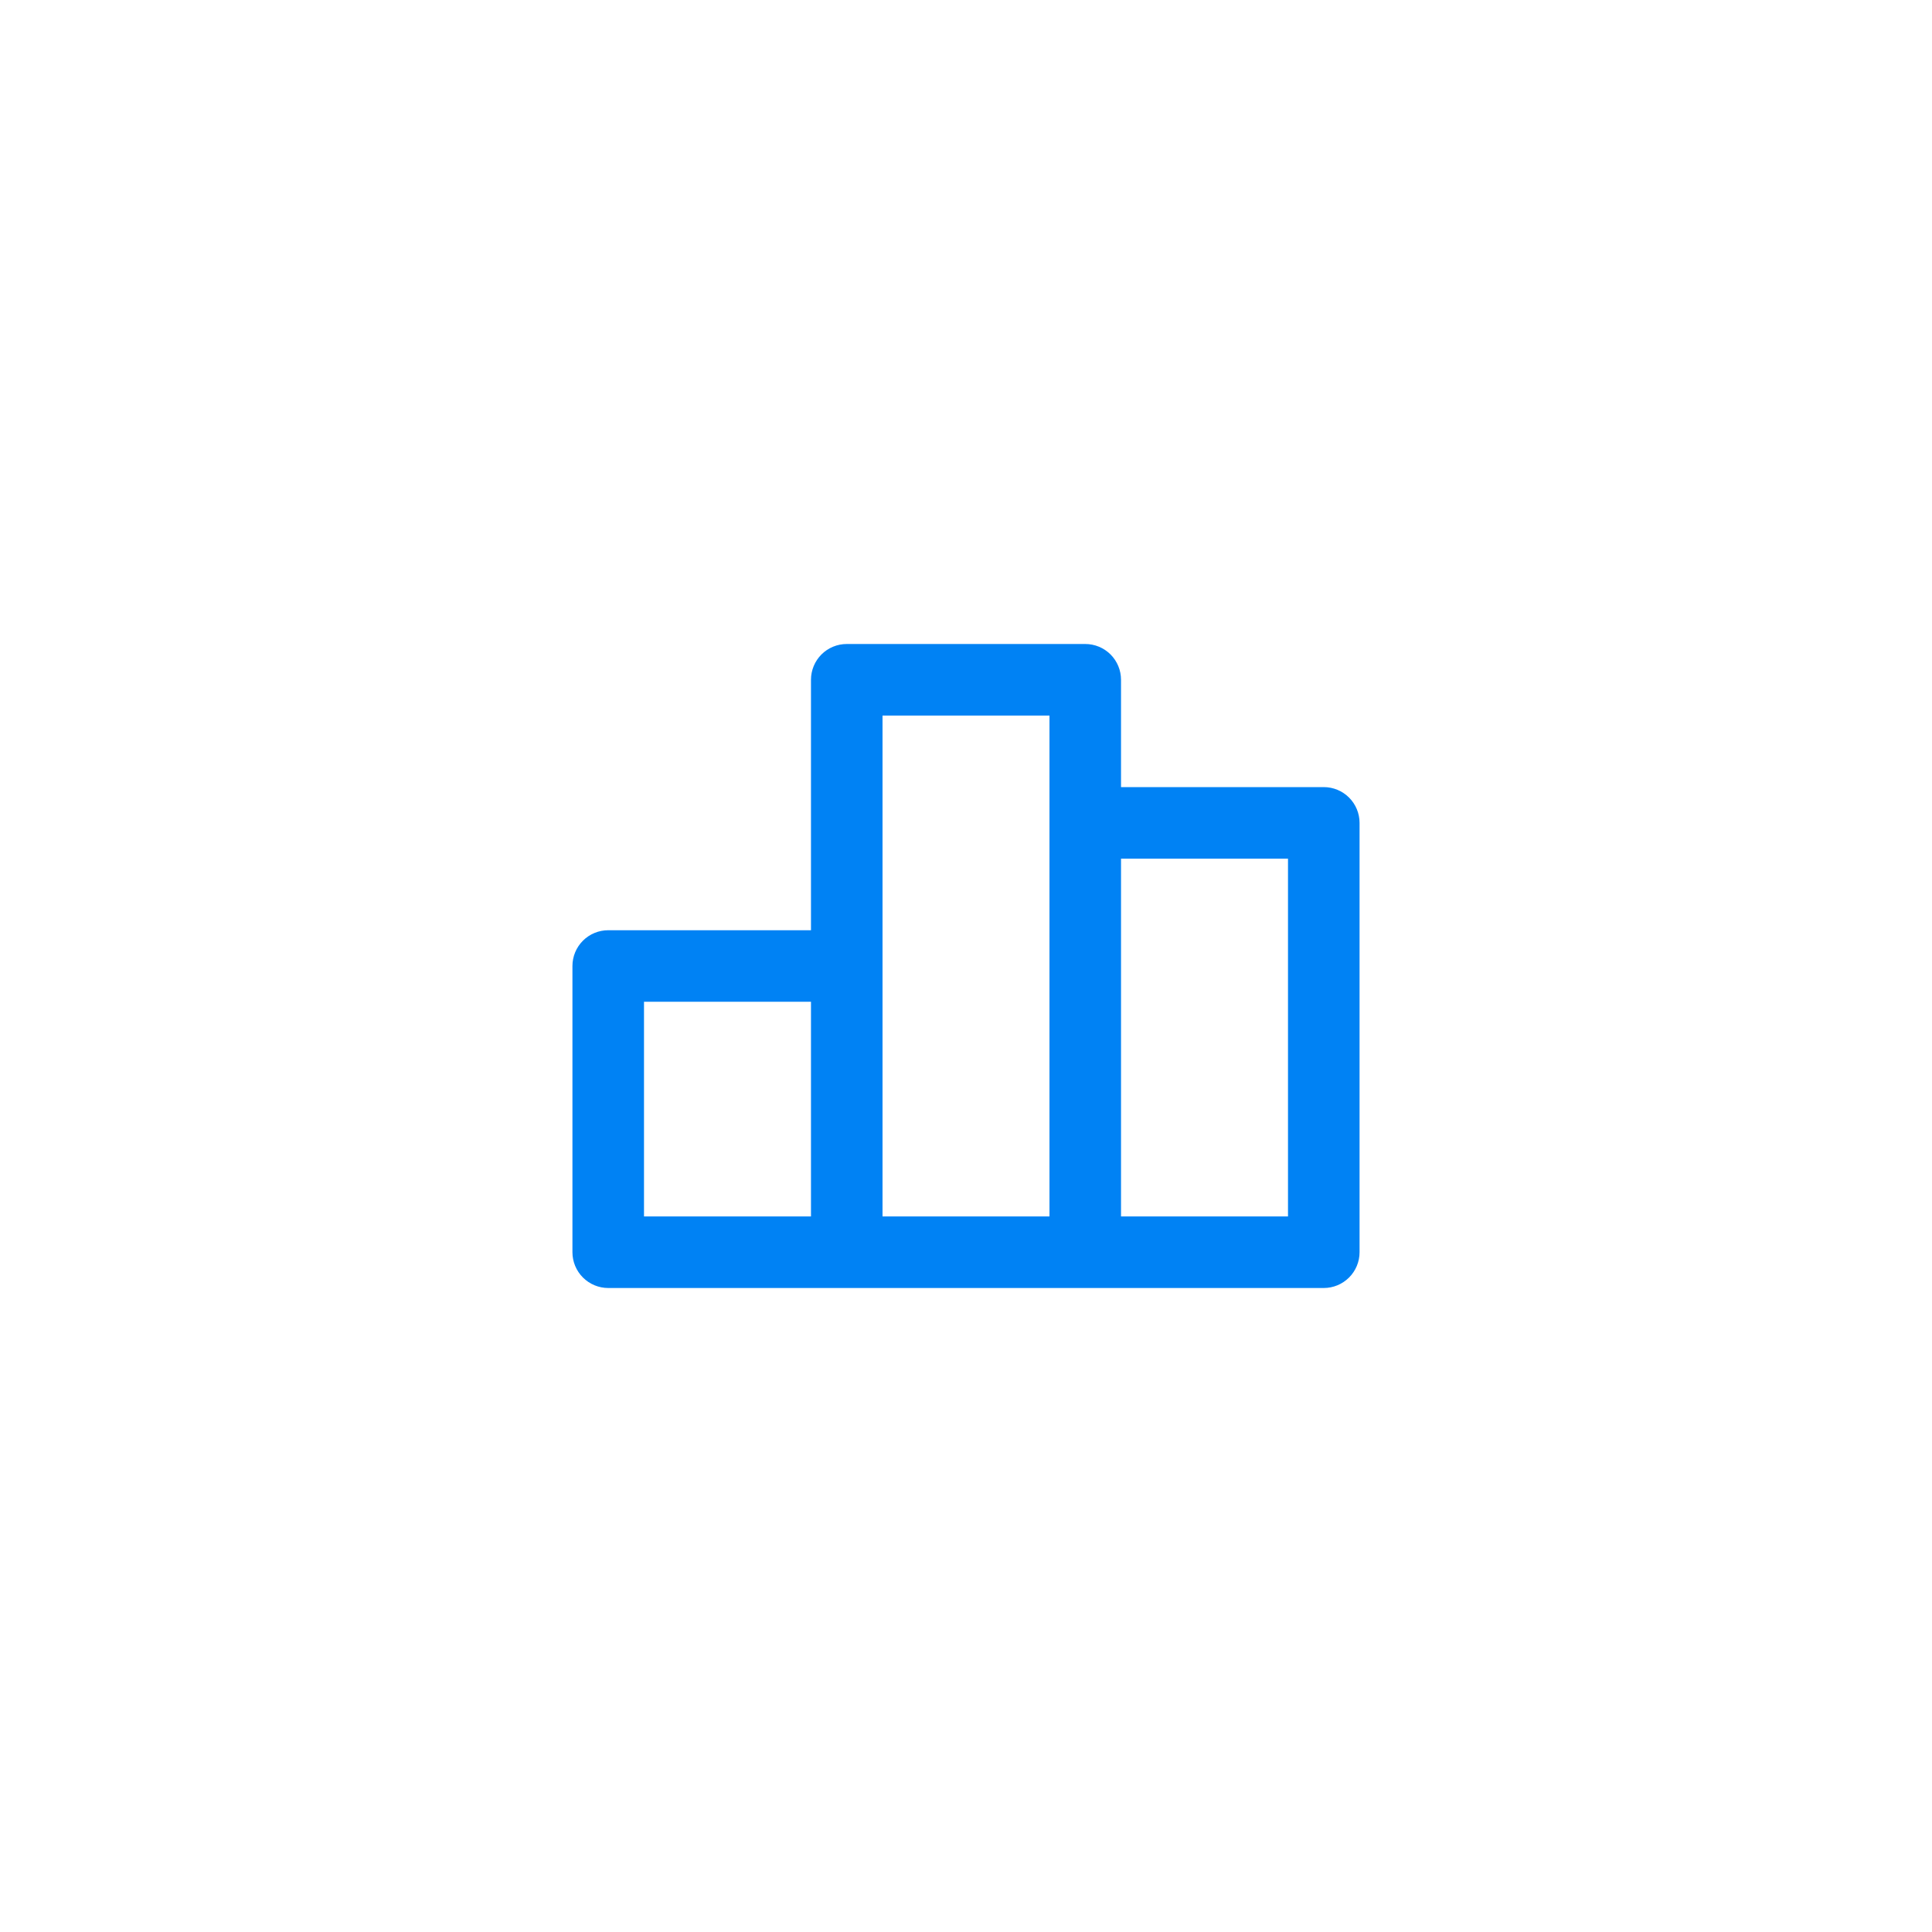
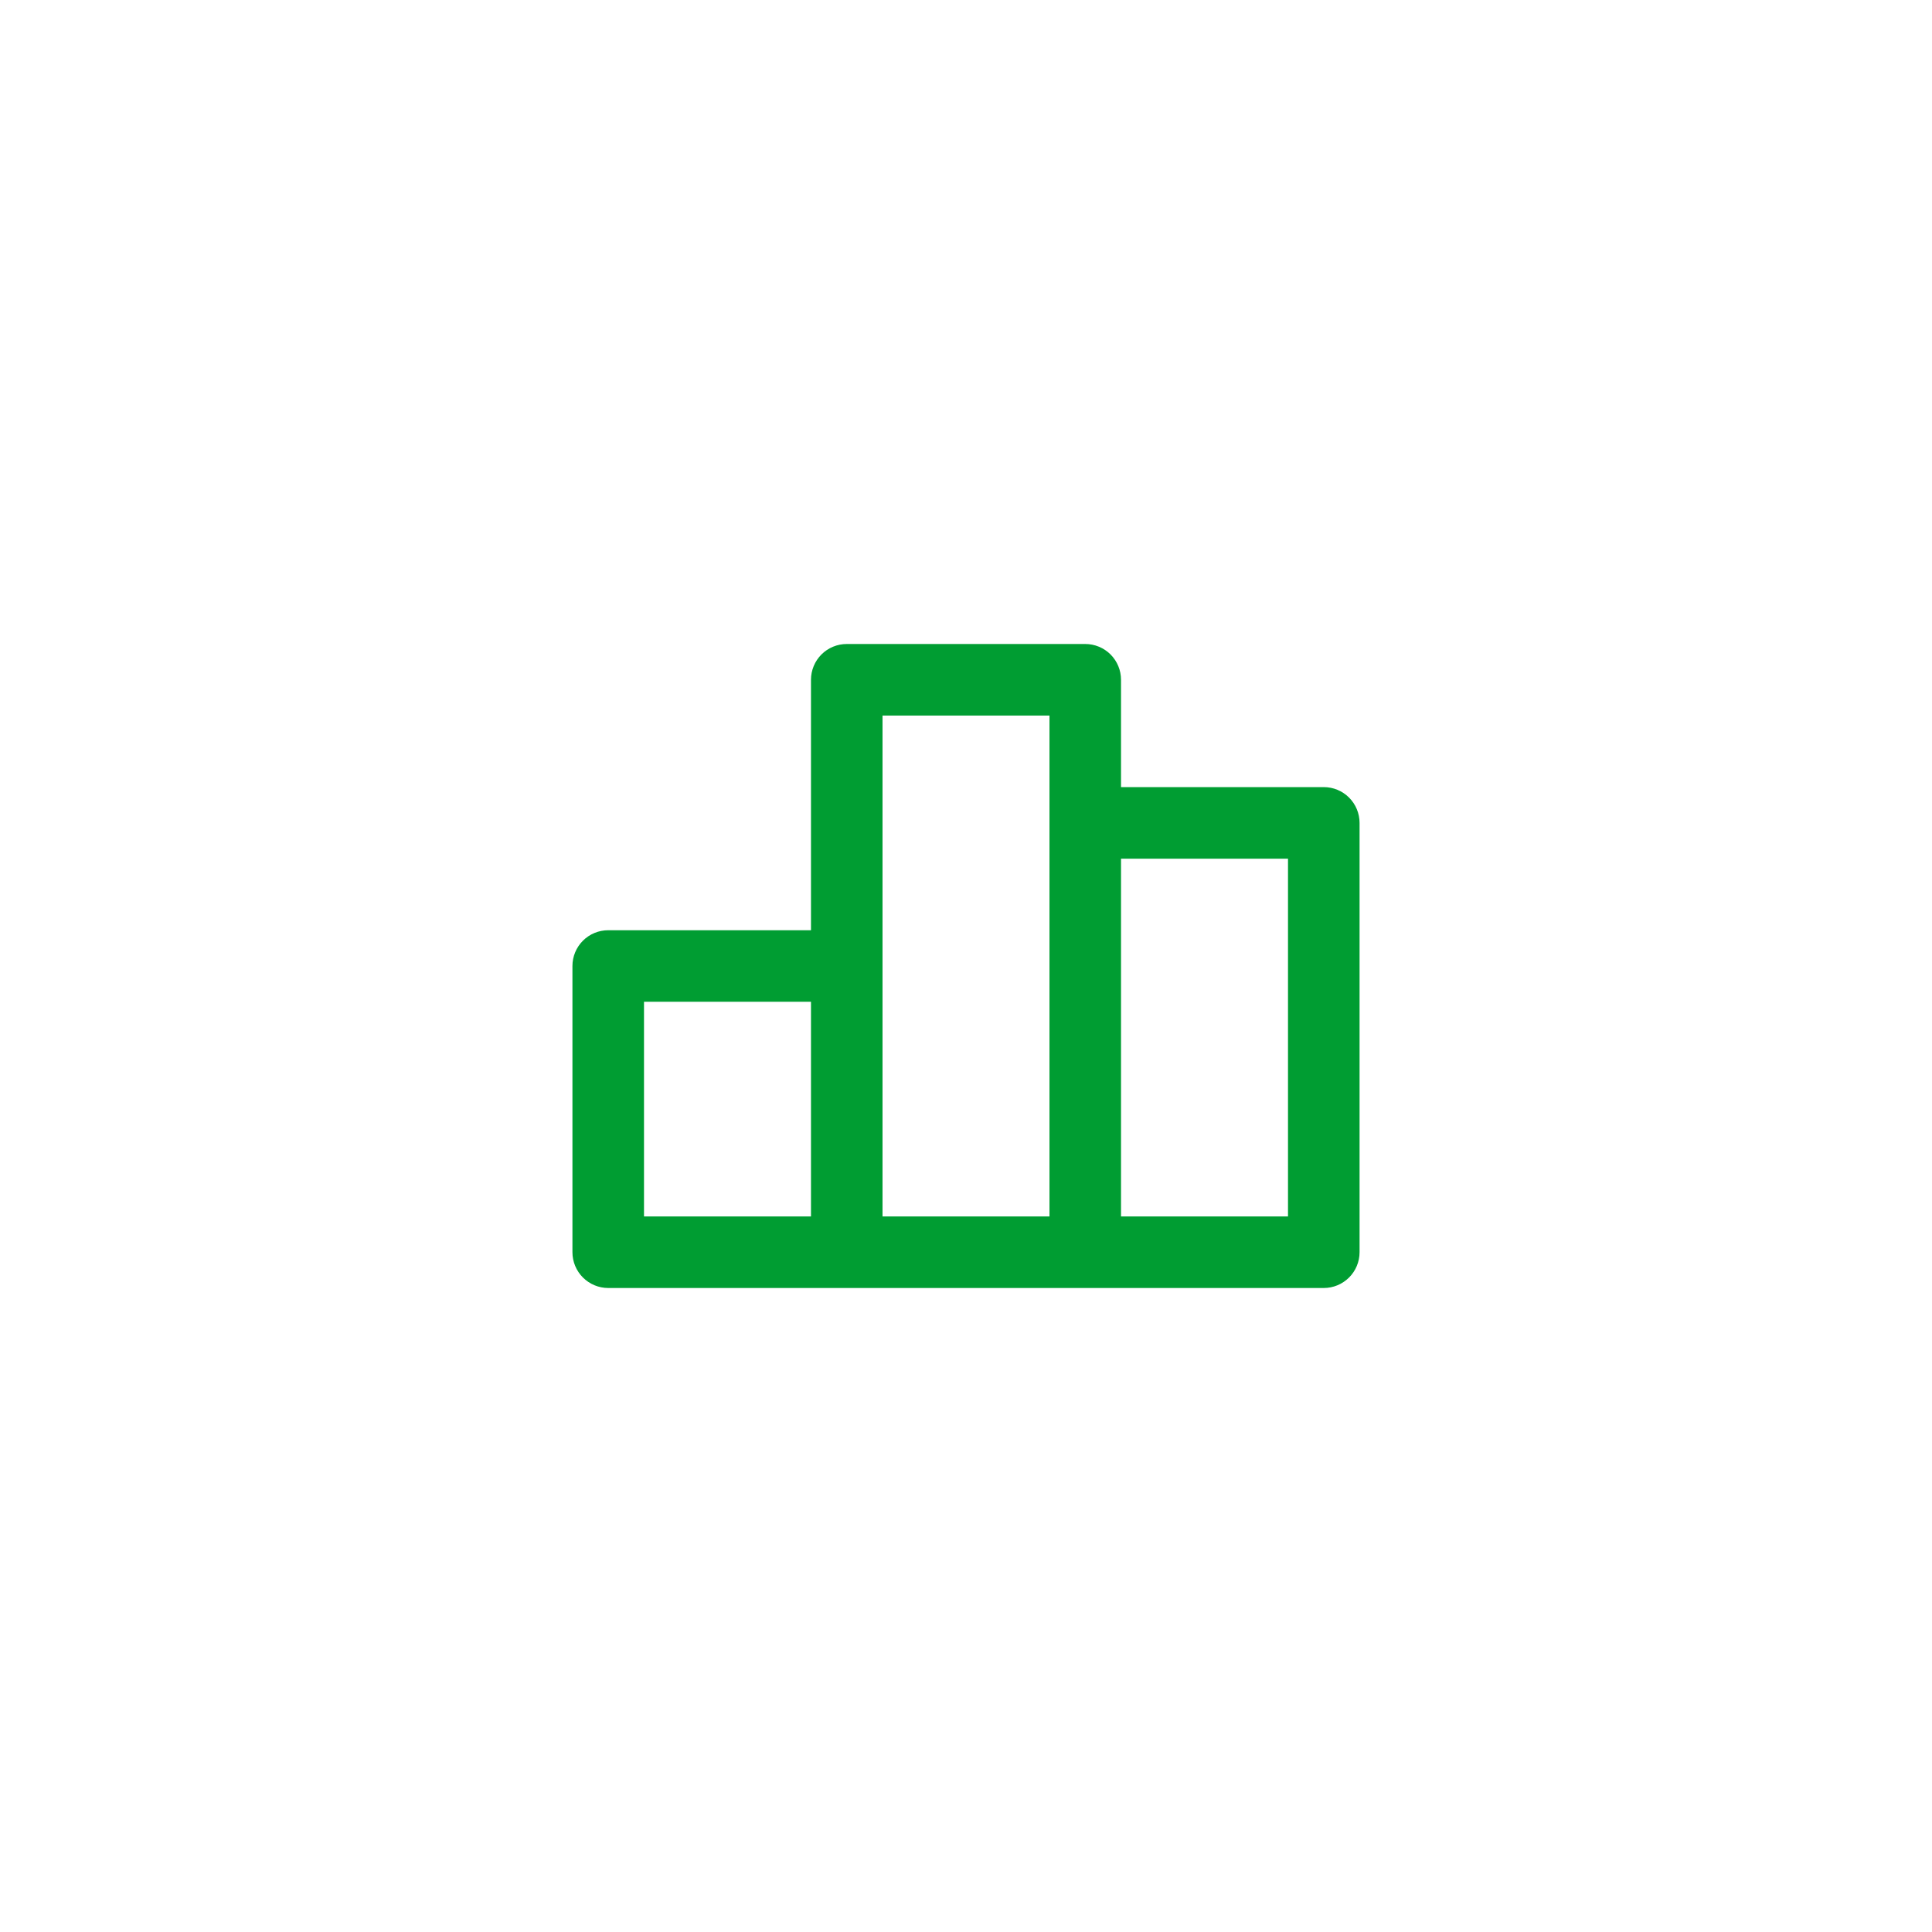
<svg xmlns="http://www.w3.org/2000/svg" width="72" height="72" viewBox="0 0 72 72" fill="none">
  <rect width="72" height="72" rx="7" fill-opacity="0.3" />
-   <path d="M49.333 29.333H41.777V25.333C41.777 24.98 41.637 24.641 41.387 24.39C41.137 24.14 40.798 24 40.444 24H31.556C31.202 24 30.863 24.14 30.613 24.39C30.363 24.641 30.223 24.98 30.223 25.333V34.667H22.667C22.313 34.667 21.974 34.807 21.724 35.057C21.474 35.307 21.333 35.646 21.333 36V46.667C21.333 47.02 21.474 47.359 21.724 47.609C21.974 47.859 22.313 48 22.667 48H49.333C49.687 48 50.026 47.859 50.276 47.609C50.526 47.359 50.667 47.02 50.667 46.667V30.667C50.667 30.313 50.526 29.974 50.276 29.724C50.026 29.474 49.687 29.333 49.333 29.333ZM30.223 45.333H24V37.333H30.223V45.333ZM39.111 45.333H32.889V26.667H39.111V45.333ZM48 45.333H41.777V32H48V45.333Z" fill="#0082F4" />
+   <path d="M49.333 29.333H41.777V25.333C41.777 24.98 41.637 24.641 41.387 24.39C41.137 24.14 40.798 24 40.444 24H31.556C31.202 24 30.863 24.14 30.613 24.39C30.363 24.641 30.223 24.98 30.223 25.333V34.667H22.667C22.313 34.667 21.974 34.807 21.724 35.057C21.474 35.307 21.333 35.646 21.333 36V46.667C21.333 47.02 21.474 47.359 21.724 47.609C21.974 47.859 22.313 48 22.667 48H49.333C49.687 48 50.026 47.859 50.276 47.609C50.526 47.359 50.667 47.02 50.667 46.667V30.667C50.667 30.313 50.526 29.974 50.276 29.724C50.026 29.474 49.687 29.333 49.333 29.333ZM30.223 45.333H24V37.333H30.223V45.333ZM39.111 45.333H32.889V26.667H39.111V45.333ZM48 45.333H41.777V32H48V45.333Z" fill="#009D32" />
</svg>
